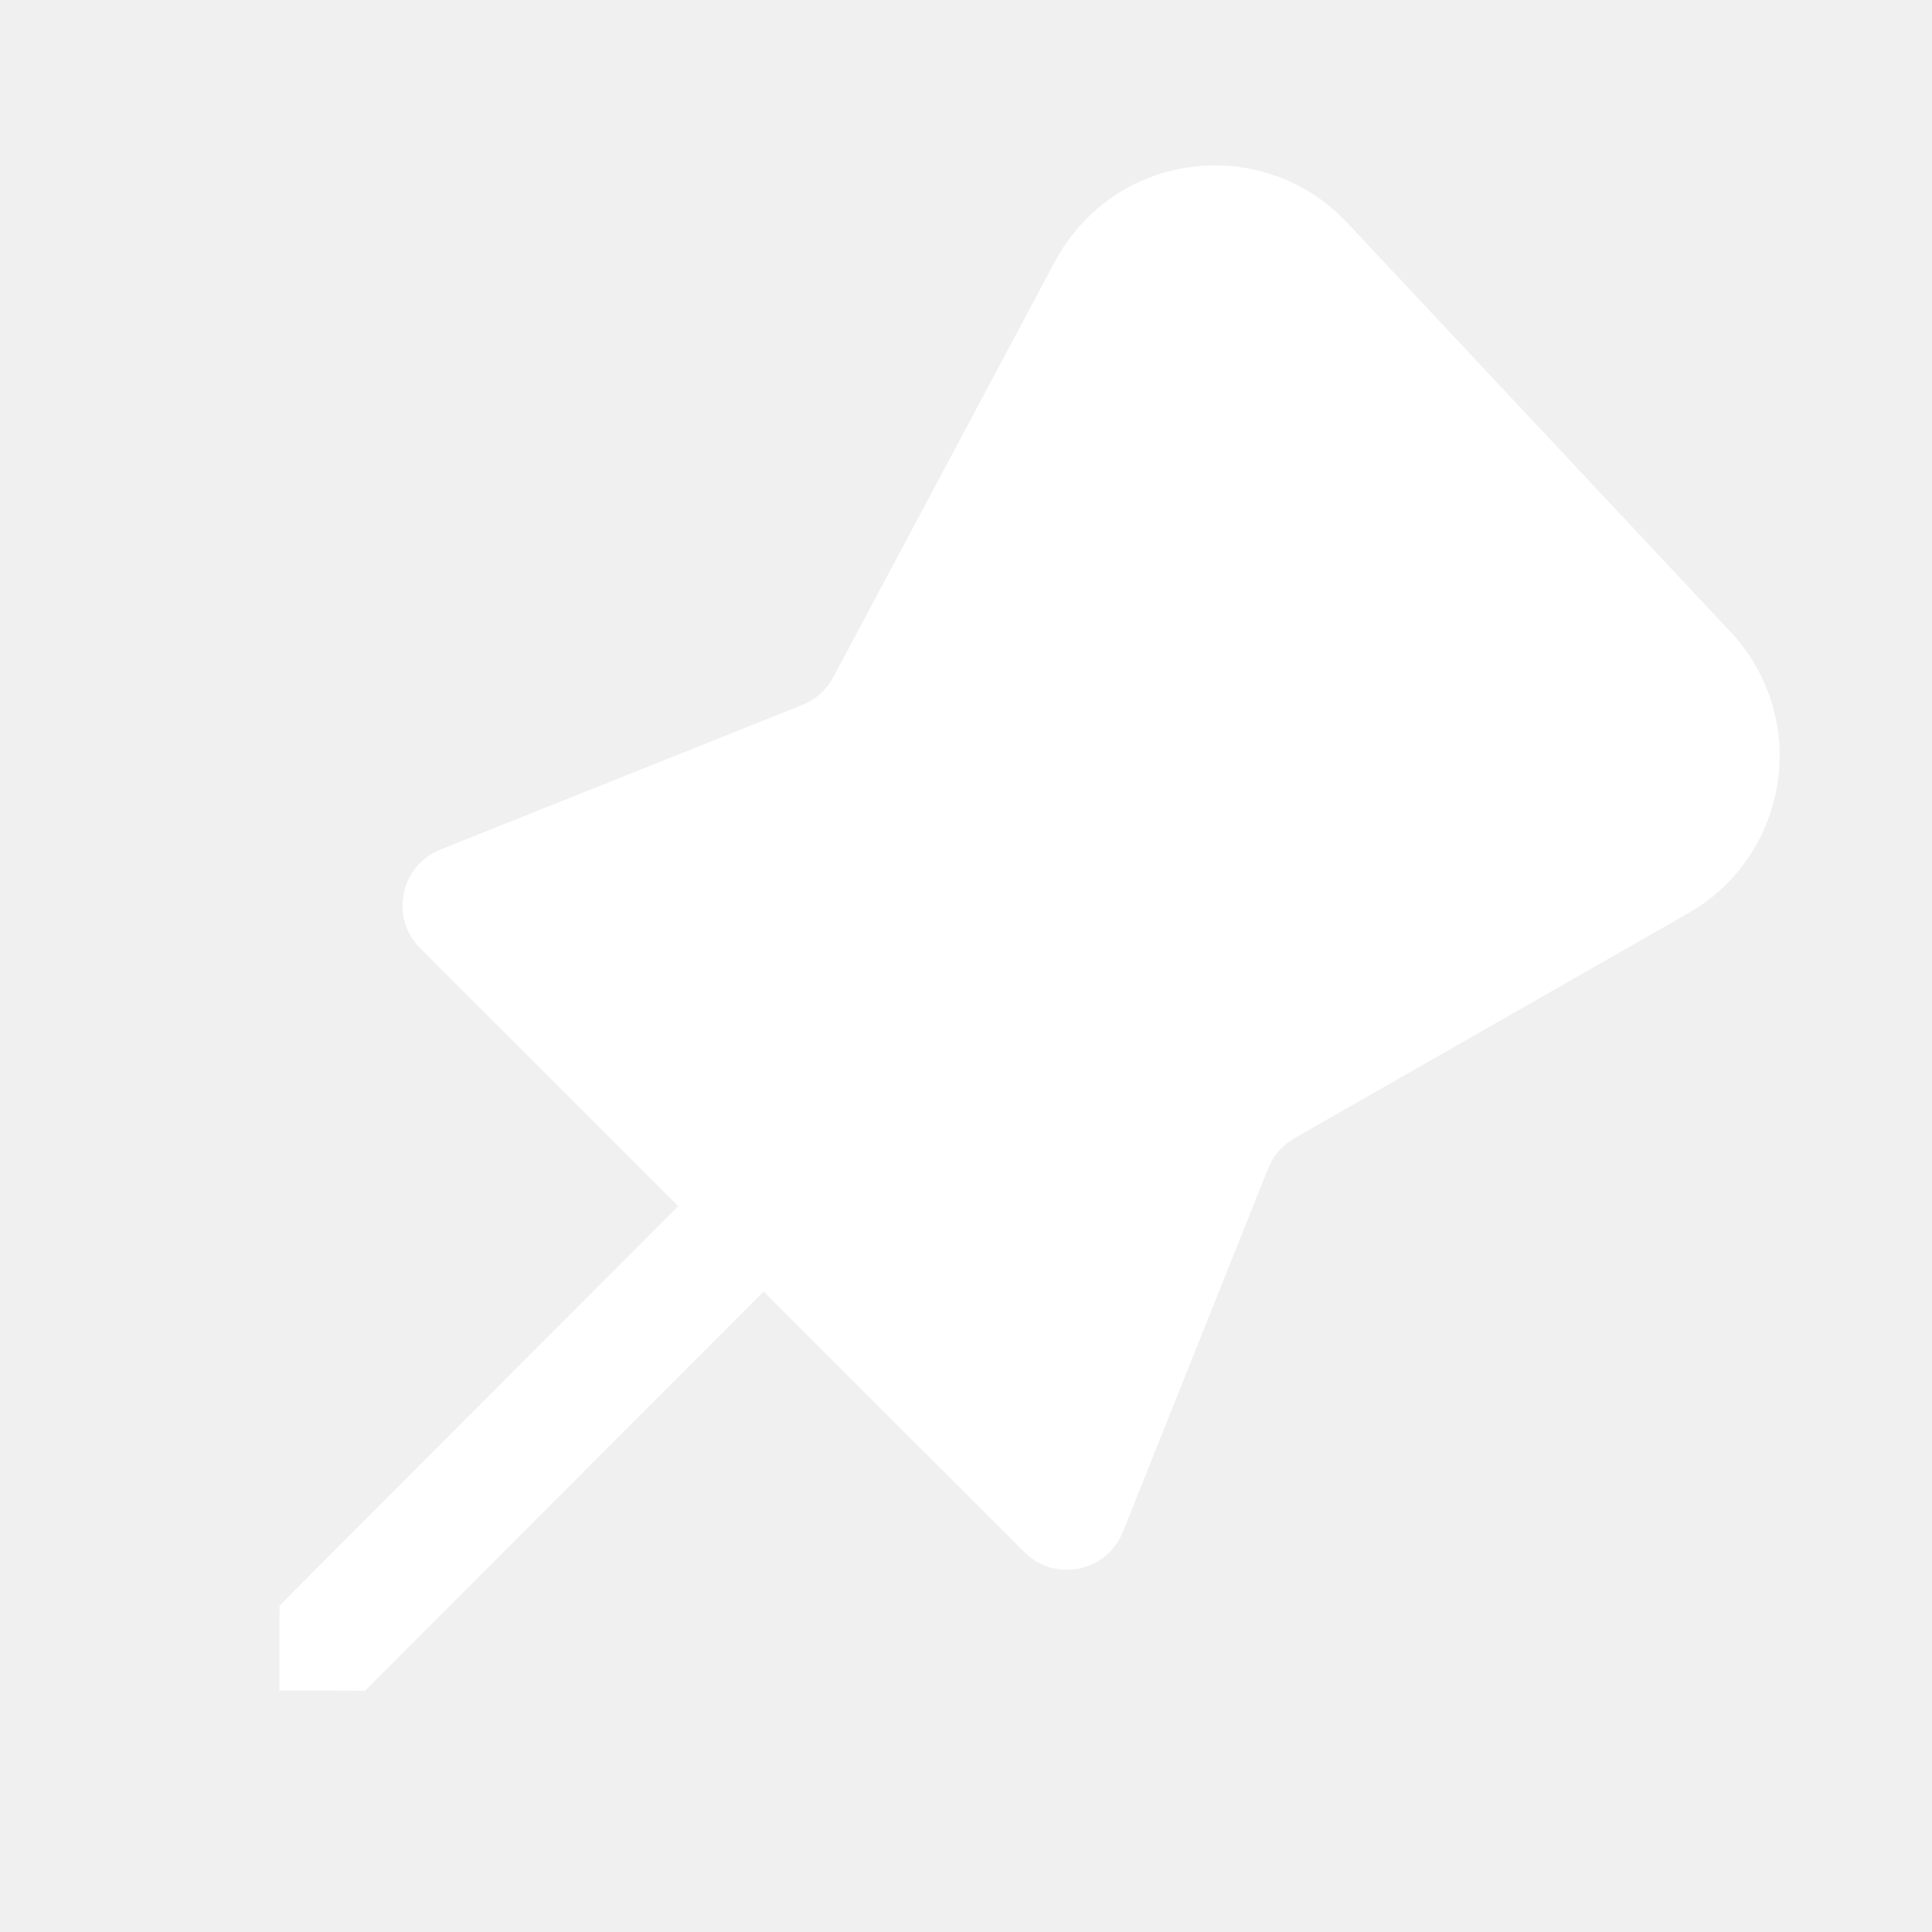
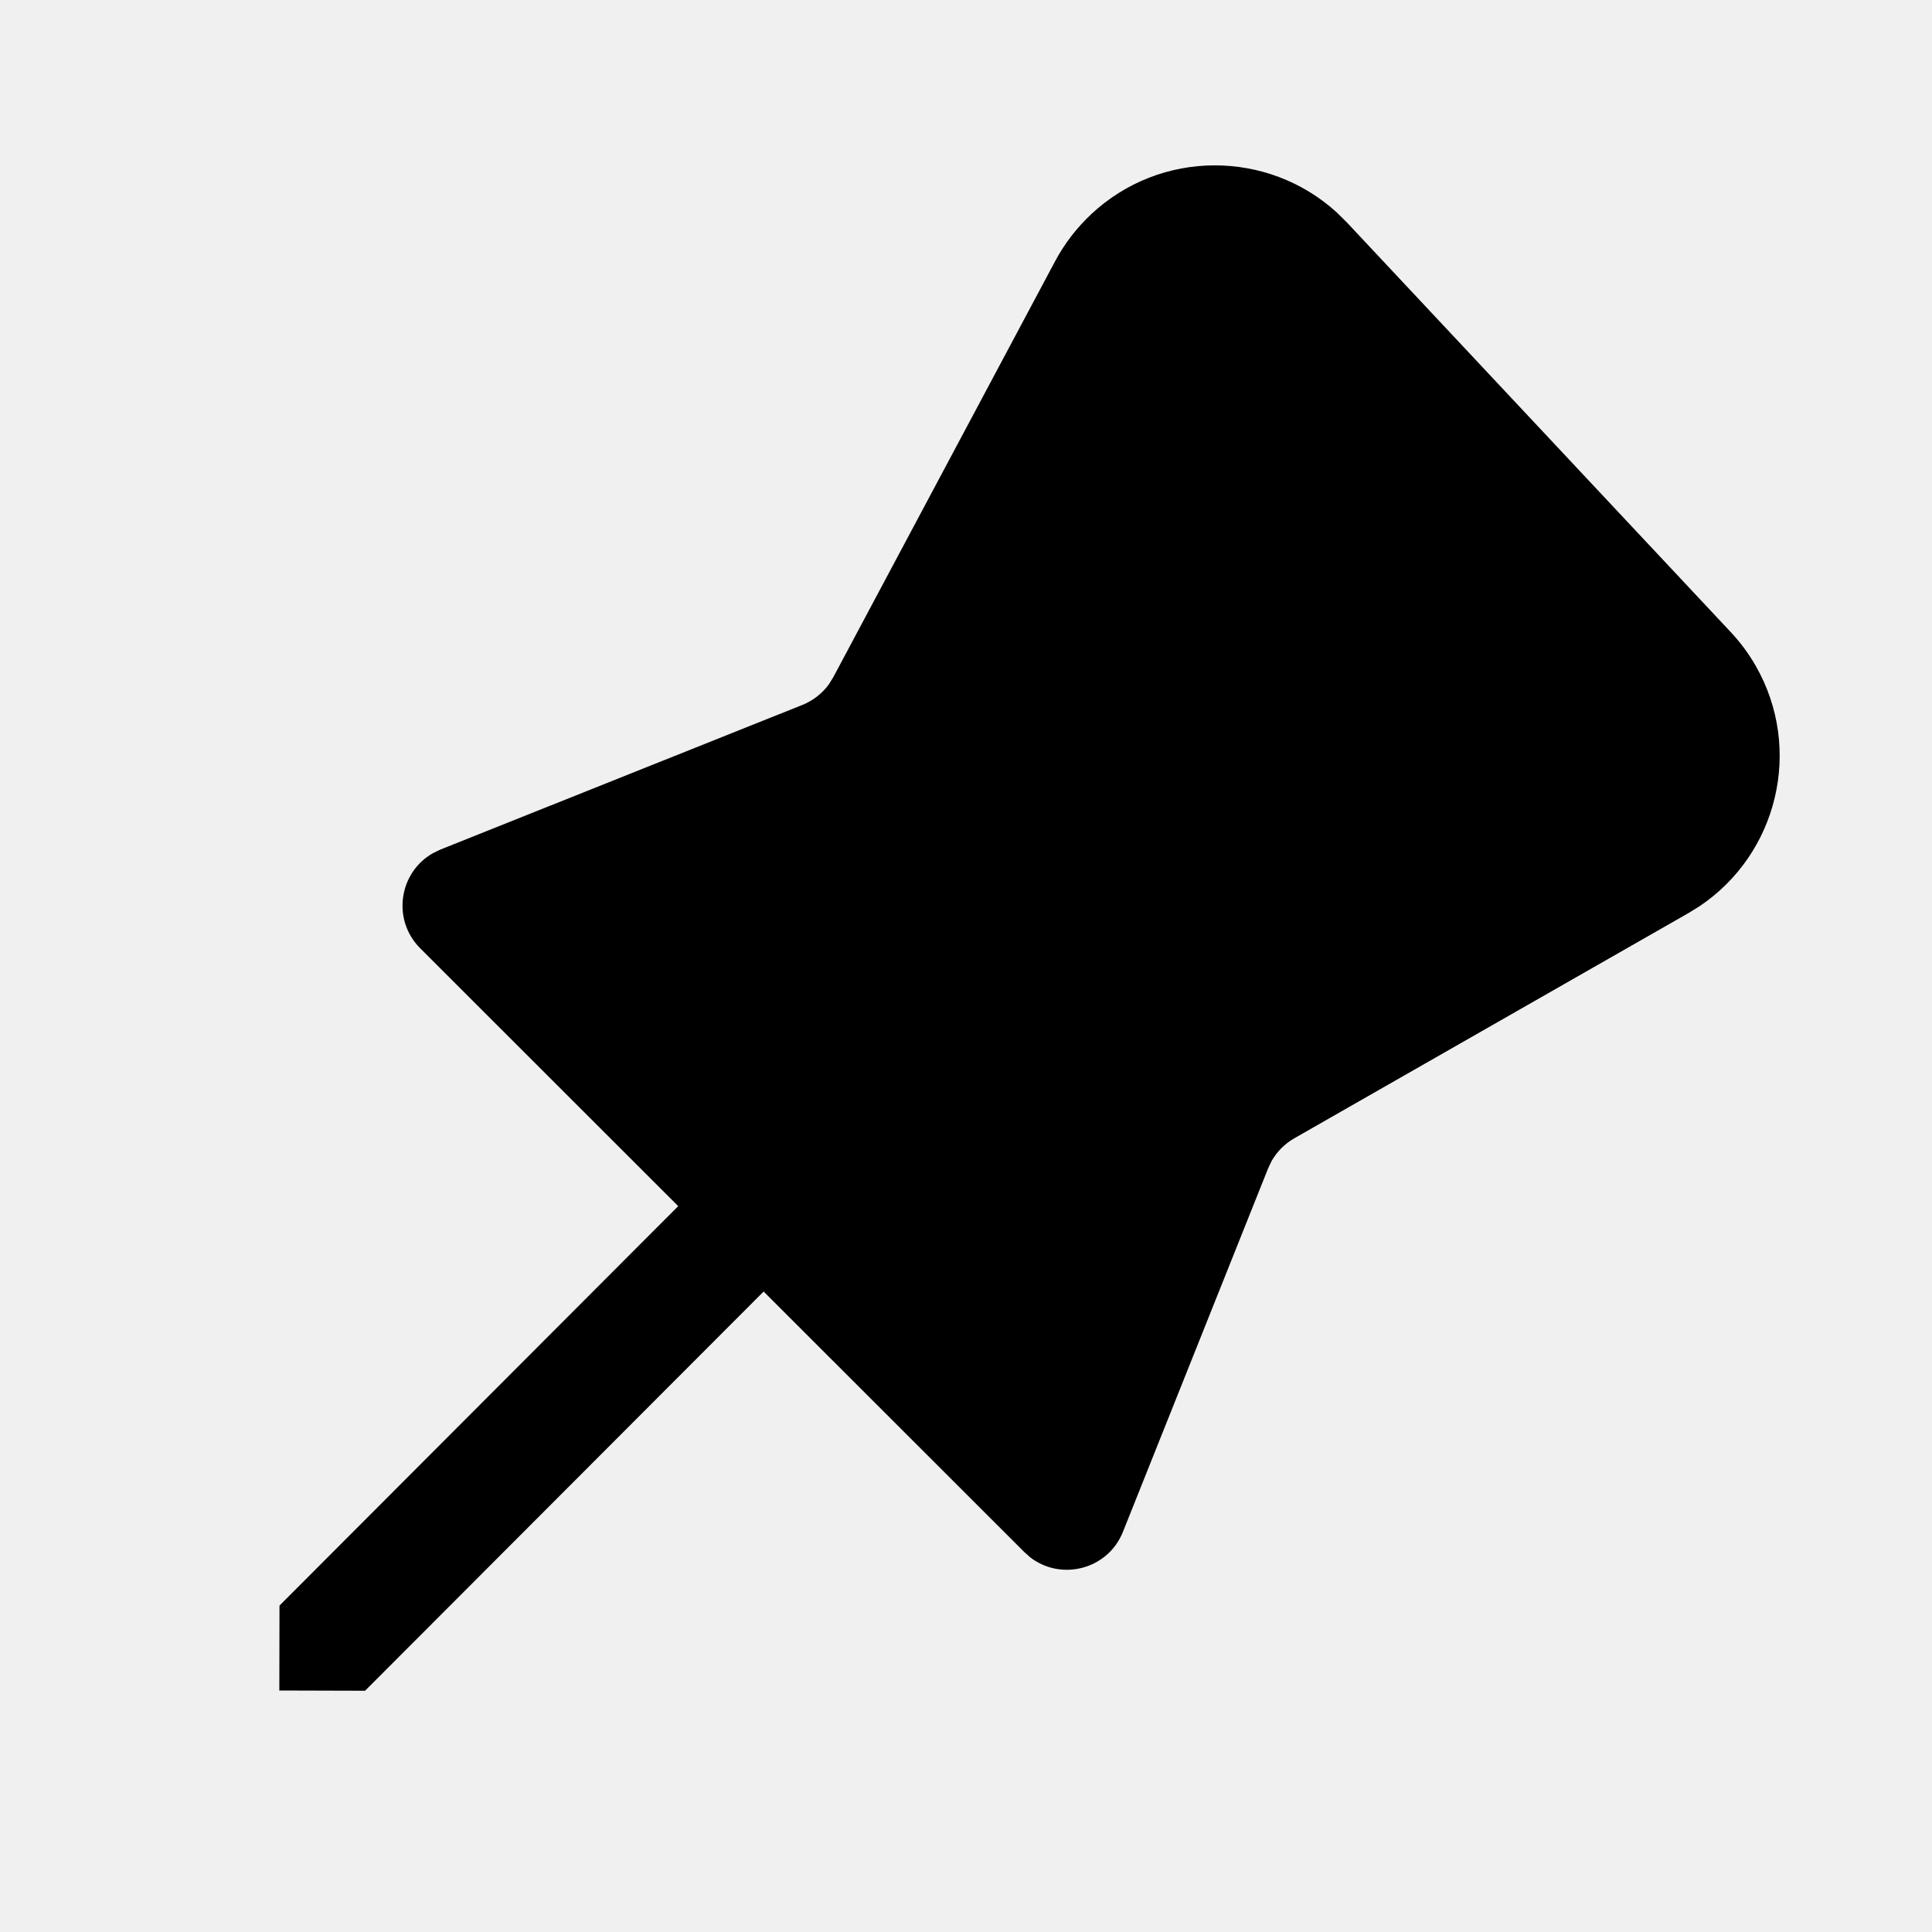
<svg xmlns="http://www.w3.org/2000/svg" width="24px" height="24px" viewBox="0 0 24 24" fill="none">
-   <path d="M13.554 2.662C14.417 1.853 15.75 1.857 16.609 2.642L16.734 2.766L21.499 7.851C21.619 7.979 21.724 8.121 21.811 8.273C22.401 9.305 22.083 10.608 21.11 11.259L20.974 11.343L16.077 14.141C15.959 14.209 15.863 14.306 15.796 14.423L15.753 14.514L13.95 19.028C13.764 19.495 13.189 19.642 12.803 19.35L12.724 19.28L9.486 16.044L4.535 21.003L3.47 21L3.472 19.945L8.425 14.983L5.22 11.78C4.865 11.425 4.956 10.838 5.377 10.599L5.472 10.553L9.967 8.757C10.099 8.704 10.212 8.616 10.295 8.503L10.351 8.413L13.107 3.245C13.223 3.028 13.374 2.831 13.554 2.662Z" fill="white" />
+   <path d="M13.554 2.662C14.417 1.853 15.75 1.857 16.609 2.642L16.734 2.766L21.499 7.851C21.619 7.979 21.724 8.121 21.811 8.273C22.401 9.305 22.083 10.608 21.11 11.259L20.974 11.343L16.077 14.141C15.959 14.209 15.863 14.306 15.796 14.423L15.753 14.514L13.95 19.028C13.764 19.495 13.189 19.642 12.803 19.35L12.724 19.28L9.486 16.044L4.535 21.003L3.47 21L3.472 19.945L8.425 14.983L5.22 11.78C4.865 11.425 4.956 10.838 5.377 10.599L5.472 10.553L9.967 8.757C10.099 8.704 10.212 8.616 10.295 8.503L10.351 8.413L13.107 3.245C13.223 3.028 13.374 2.831 13.554 2.662Z" fill="currentColor" />
</svg>
